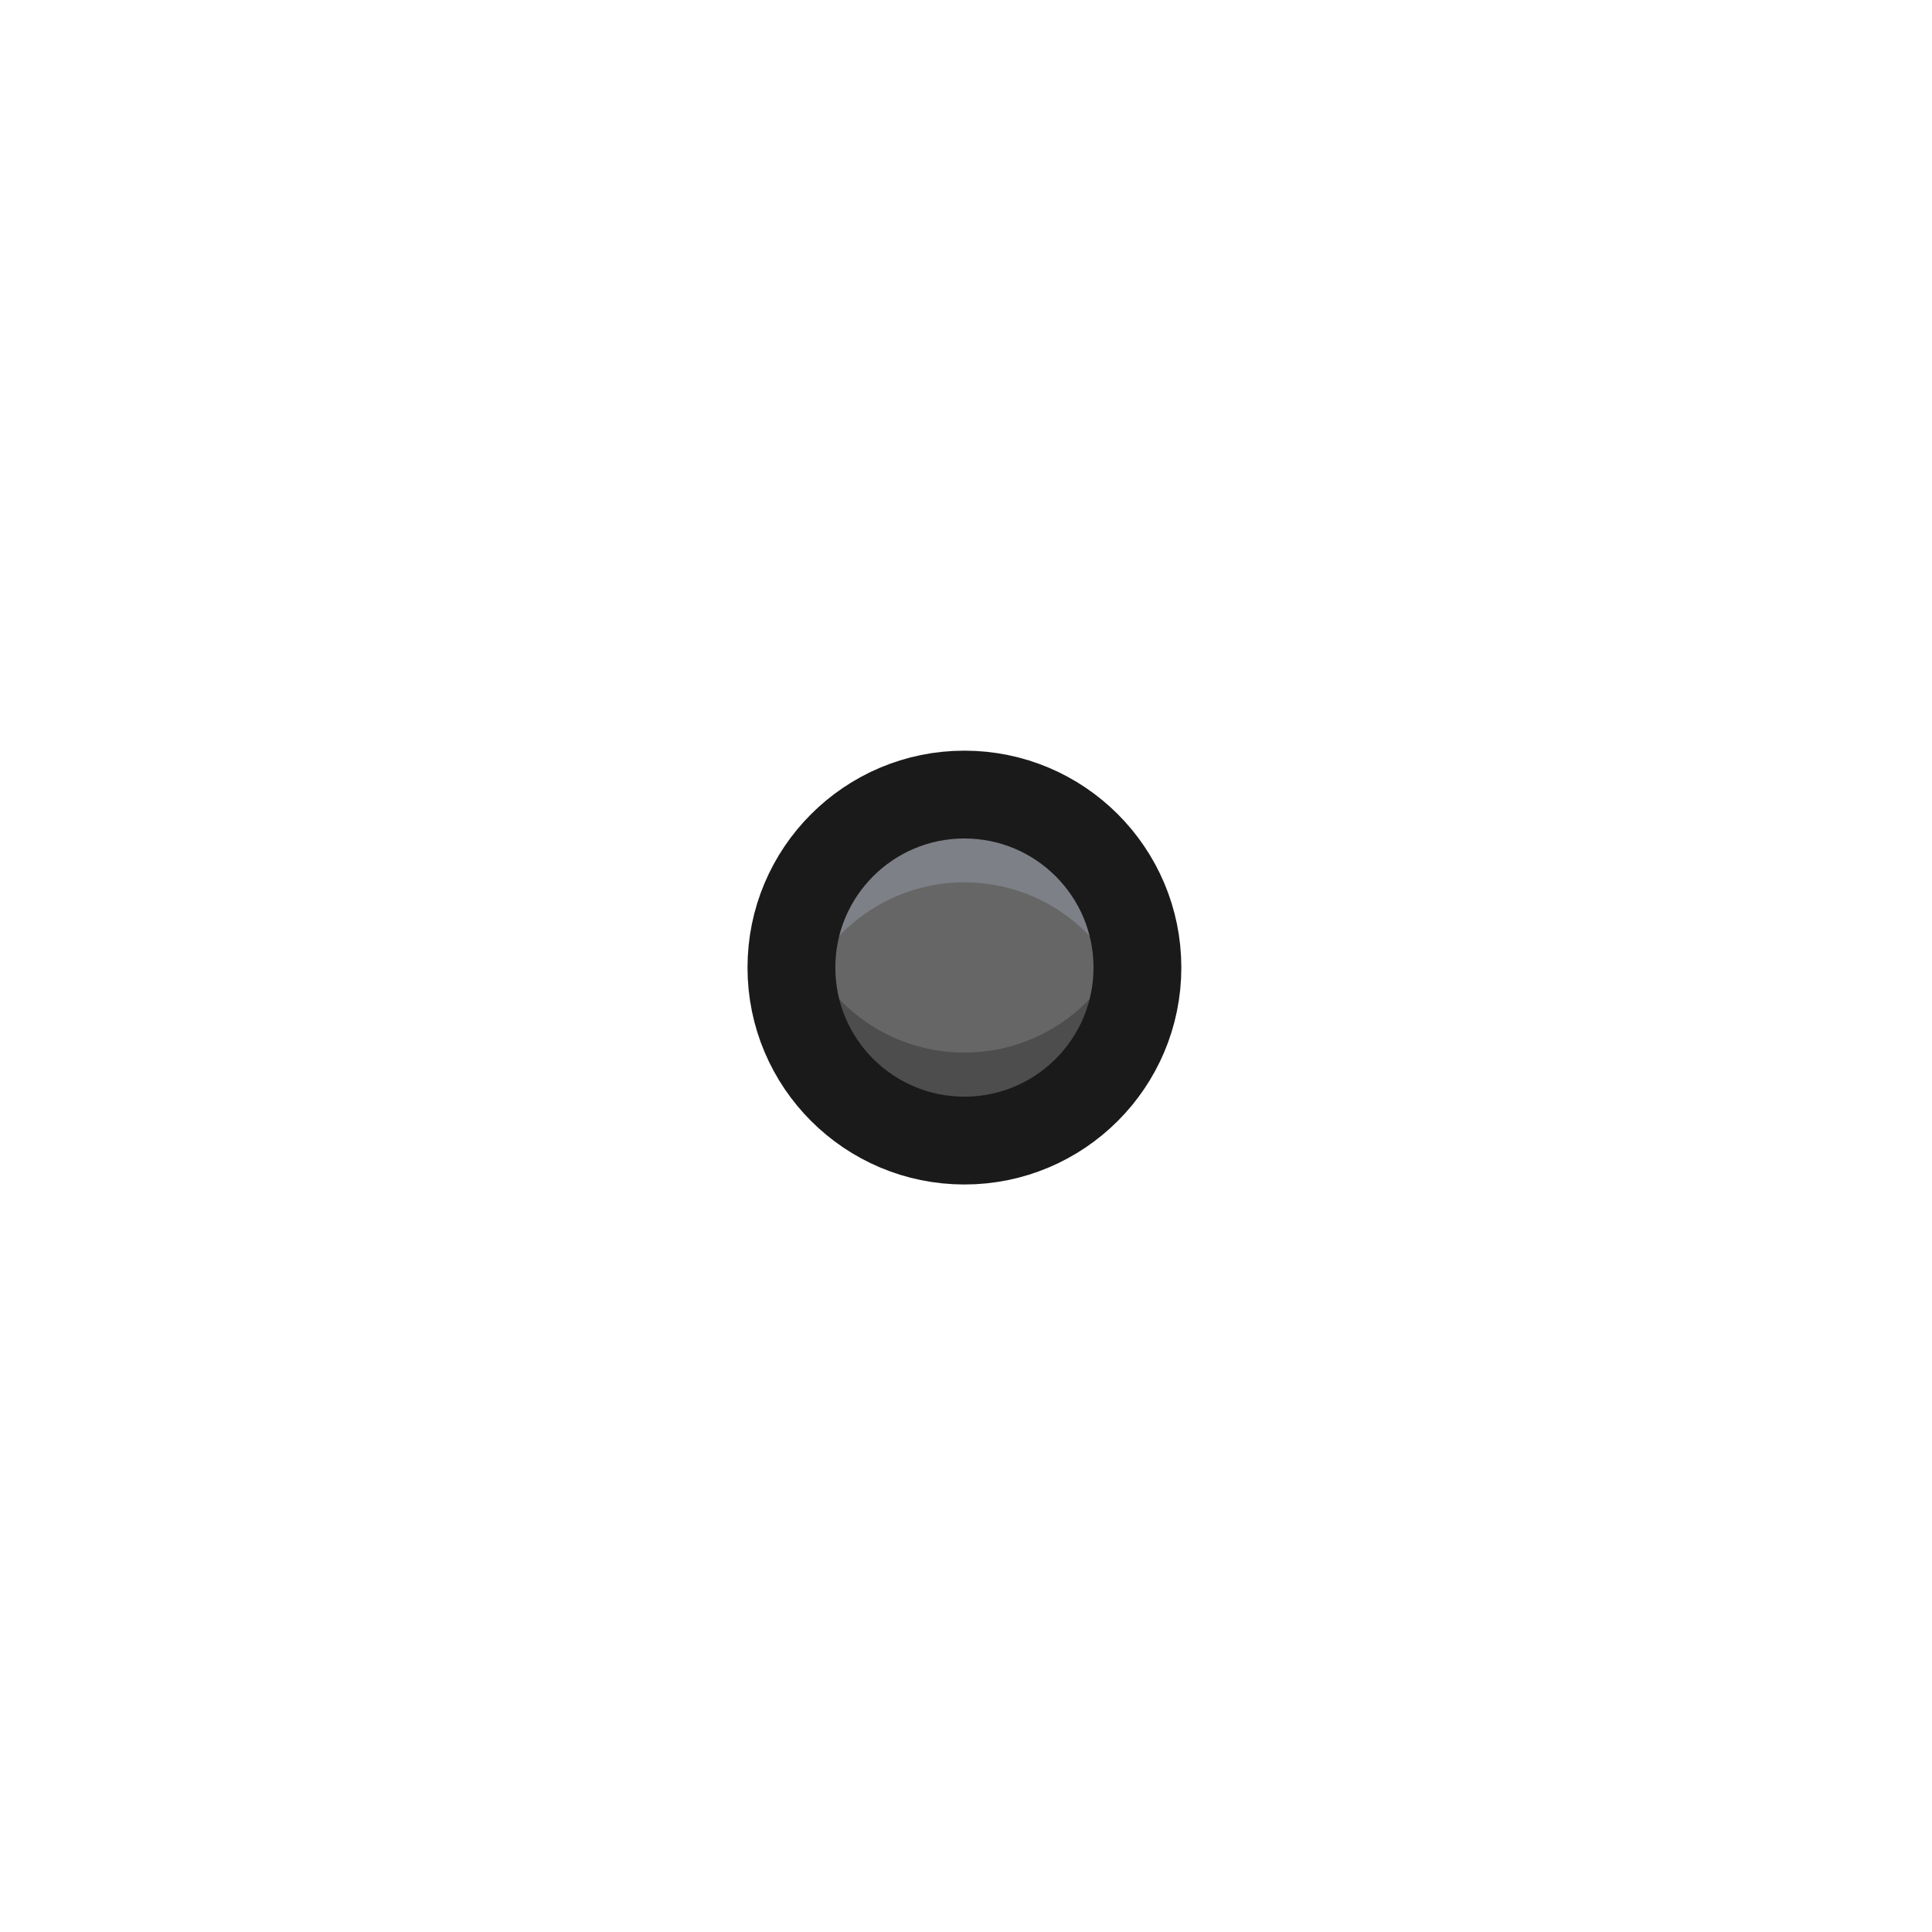
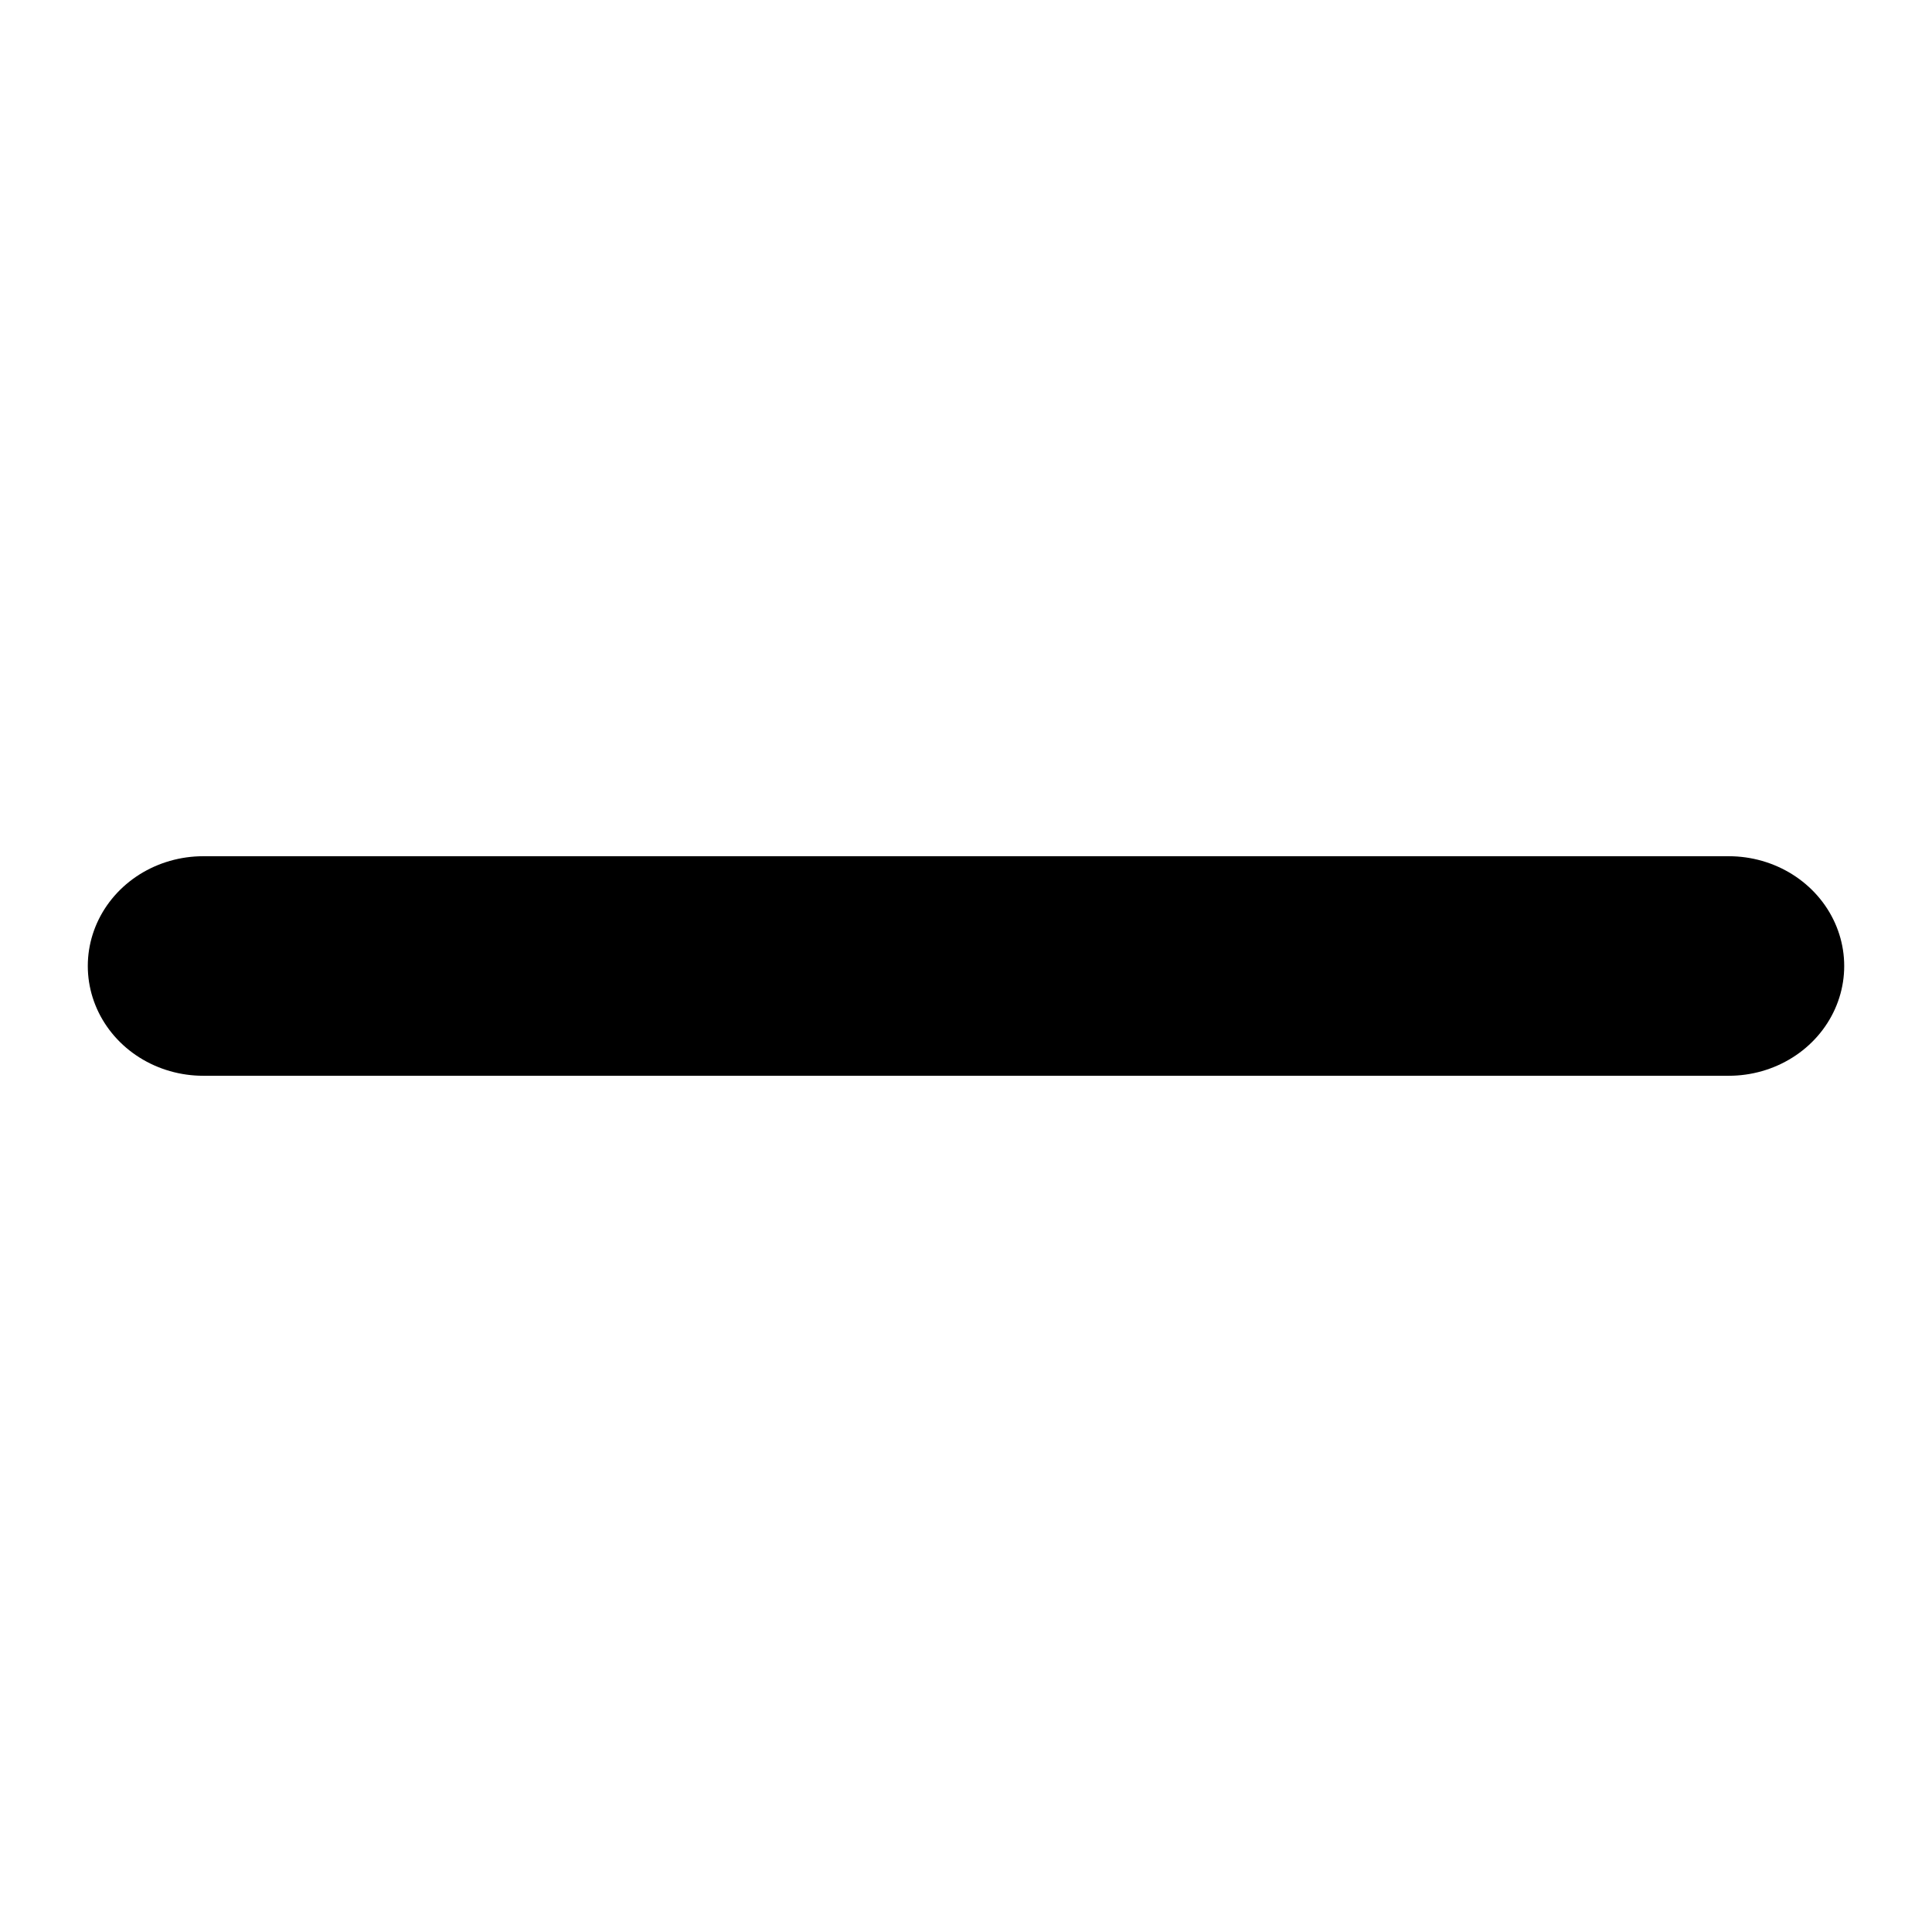
- <svg xmlns="http://www.w3.org/2000/svg" height="22" width="22">
-   <g transform="translate(0 -1030.362)">
-     <circle cy="1041.38" cx="10.982" style="fill:#666;fill-opacity:1;stroke:none;stroke-width:.345" r="1.97" />
-     <path style="fill:#7e8087;fill-opacity:1;stroke:none;stroke-width:.345" d="M10.957 9.049a1.97 1.97 0 0 0-1.945 1.969 1.97 1.97 0 0 0 .064.5 1.97 1.97 0 0 1 1.906-1.471 1.97 1.97 0 0 1 1.905 1.473 1.97 1.97 0 0 0 .064-.502 1.97 1.97 0 0 0-1.969-1.97 1.97 1.97 0 0 0-.025 0z" transform="translate(0 1030.362)" />
-     <path style="fill:#4d4d4d;fill-opacity:1;stroke:none;stroke-width:.345" d="M12.887 10.518a1.97 1.97 0 0 1-1.905 1.468 1.97 1.97 0 0 1-1.906-1.466 1.97 1.97 0 0 0-.064.498 1.97 1.97 0 0 0 1.97 1.97 1.97 1.97 0 0 0 1.97-1.97 1.97 1.97 0 0 0-.065-.5z" transform="translate(0 1030.362)" />
-     <circle cy="1041.38" cx="10.982" style="fill:none;fill-opacity:1;stroke:#1a1a1a;stroke-width:1;stroke-miterlimit:4;stroke-dasharray:none;stroke-opacity:1" r="1.97" />
+ <svg xmlns="http://www.w3.org/2000/svg" height="22" width="22" version="1.1" id="svg12">
+   <defs id="defs16" />
+   <g transform="translate(0 -1030.362)" id="g10">
+     <g id="g828" transform="matrix(1.051665,0,0,1,-0.5683172,0)">
+       <path style="fill:none;stroke:#000000;stroke-width:2.5;stroke-linecap:round;stroke-linejoin:miter;stroke-miterlimit:4;stroke-dasharray:none;stroke-opacity:1" d="M 2.741,1041.362 H 19.259" id="path855" />
+     </g>
  </g>
</svg>
